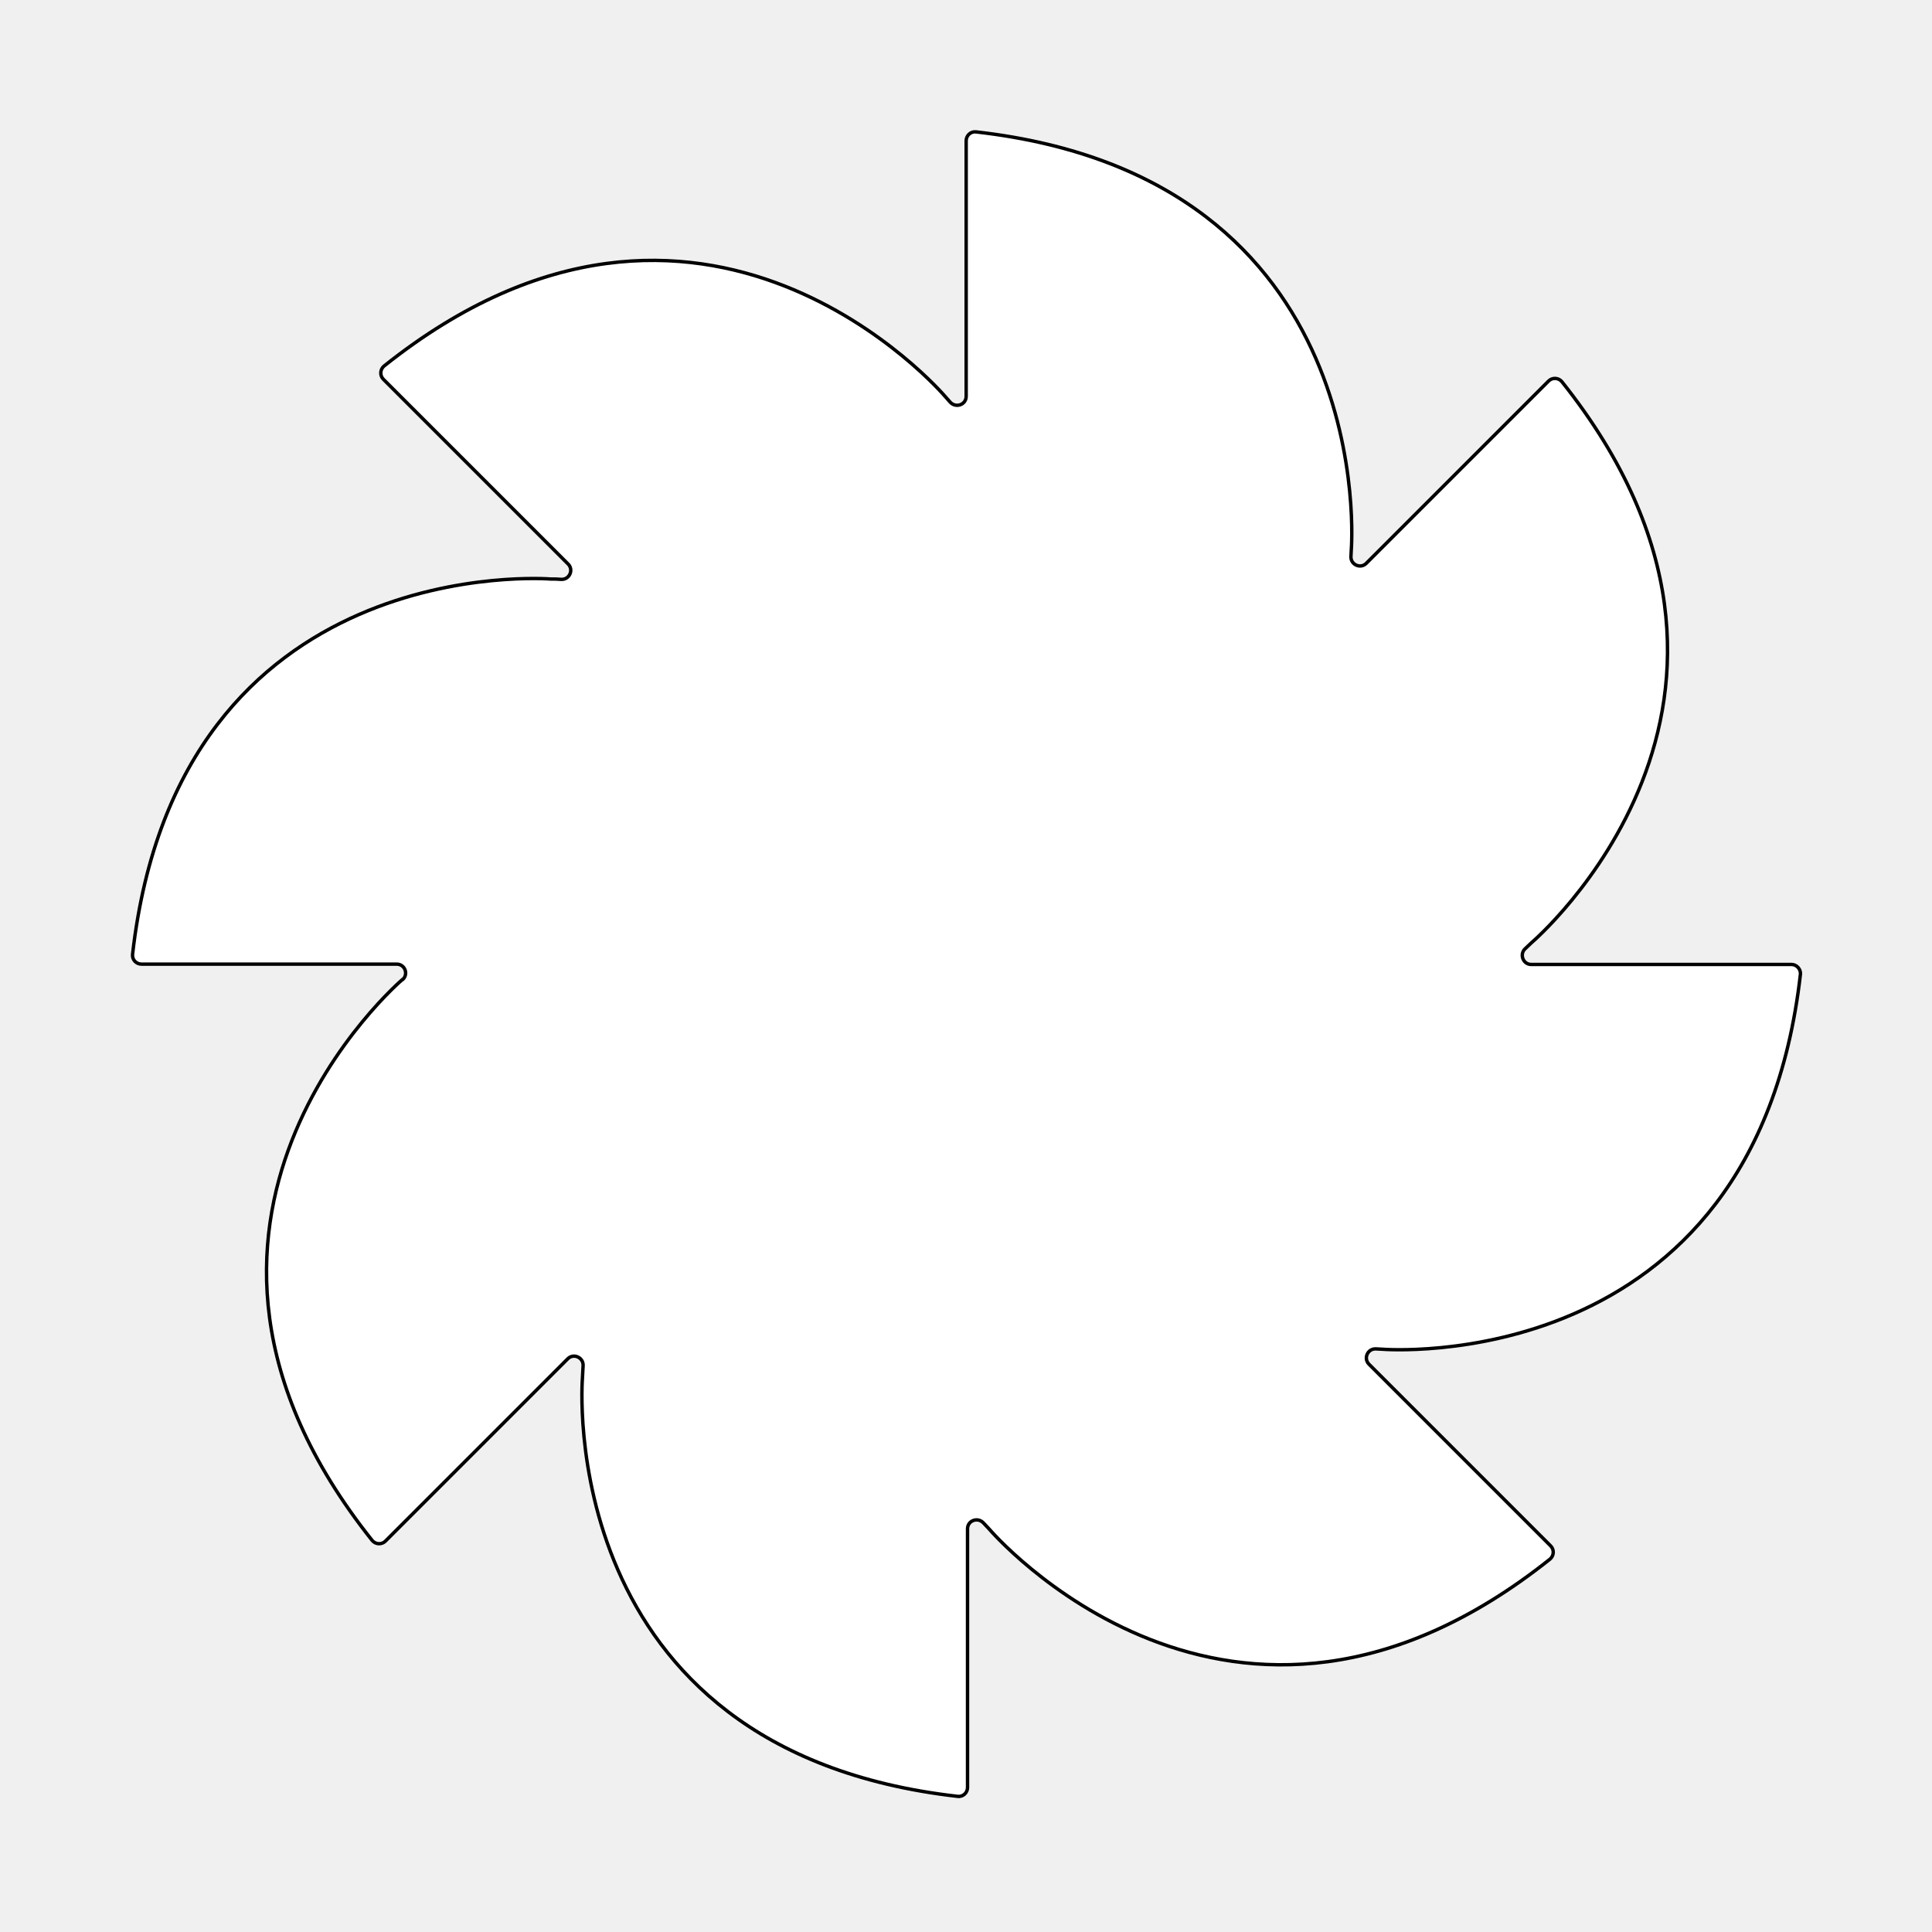
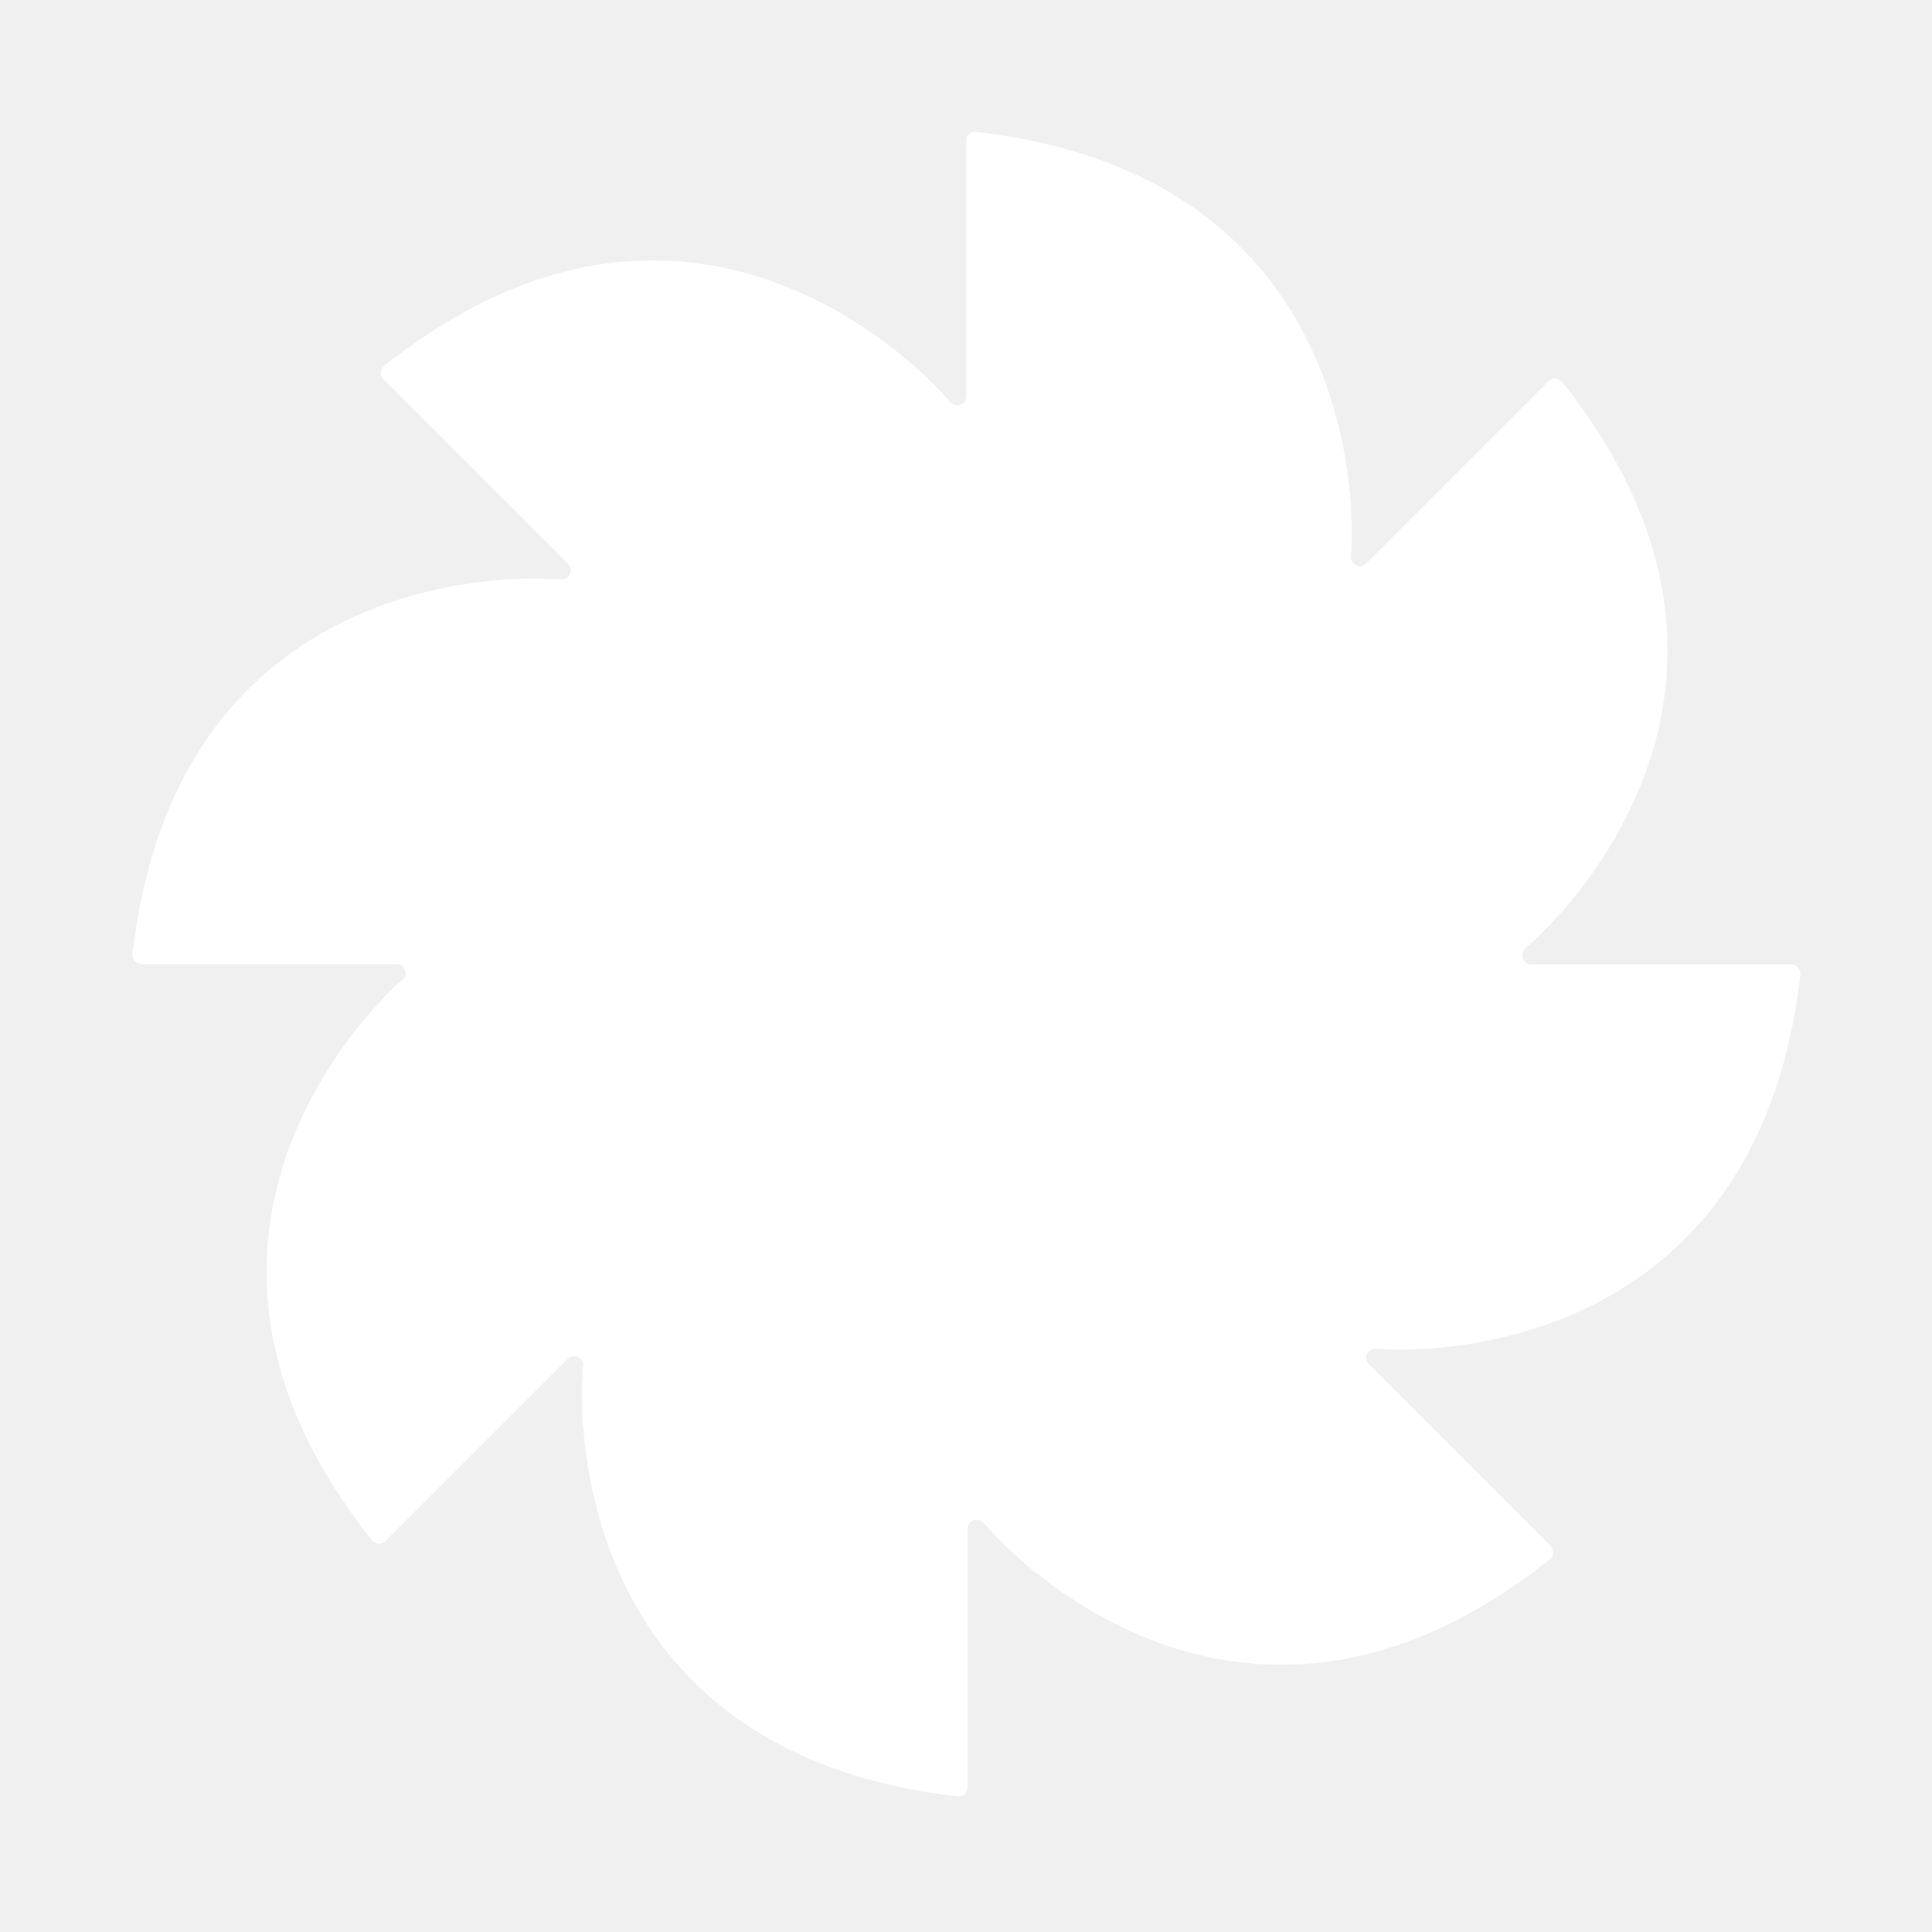
<svg xmlns="http://www.w3.org/2000/svg" version="1.1" x="0px" y="0px" viewBox="0 0 566.9 566.9" style="enable-background:new 0 0 566.9 566.9;" xml:space="preserve">
  <style type="text/css">
    .st1 {
      fill: #FFF;
-       stroke: #000000;
+       stroke: none;
      stroke-miterlimit: 10;
    }
  </style>
  <g>
    <path class="st1" d="M525.7,283h-76.4c-2.4,0-3.5-3-1.8-4.6c0.6-0.6,1.3-1.2,1.9-1.8c0,0,83.5-71,8.9-164.6c-1-1.2-2.8-1.3-3.9-0.2   l-53.5,53.5c-1.7,1.7-4.6,0.4-4.5-2c0-0.6,0.1-1.2,0.1-1.9c0,0,8.9-109.2-110.1-122.7c-1.6-0.2-2.9,1.1-2.9,2.6v75   c0,2.4-2.9,3.5-4.6,1.8c-0.5-0.6-1.1-1.2-1.6-1.8c0,0-71-83.5-164.6-8.9c-1.2,1-1.3,2.8-0.2,3.9l54.2,54.2c1.7,1.7,0.4,4.6-2,4.5   c-1-0.1-2.1-0.1-3.1-0.1c0,0-109.2-8.9-122.7,110.1c-0.2,1.6,1.1,2.9,2.6,2.9h74.9c2.4,0,3.5,2.9,1.8,4.5c0,0,0,0-0.1,0   c0,0-83.5,71-8.9,164.6c1,1.2,2.8,1.3,3.9,0.2l53.5-53.5c1.7-1.7,4.6-0.4,4.5,2c-0.1,1.2-0.1,2.4-0.2,3.7   c0,0-8.9,109.2,110.1,122.7c1.6,0.2,2.9-1.1,2.9-2.6v-75.9c0-2.4,2.9-3.5,4.6-1.8c0.6,0.6,1.1,1.2,1.7,1.8c0,0,71,83.5,164.6,8.9   c1.2-1,1.3-2.8,0.2-3.9l-53.3-53.3c-1.7-1.7-0.4-4.6,2-4.5c0.6,0,1.2,0.1,1.9,0.1c0,0,109.2,8.9,122.7-110.1   C528.4,284.4,527.2,283,525.7,283z" />
  </g>
</svg>
